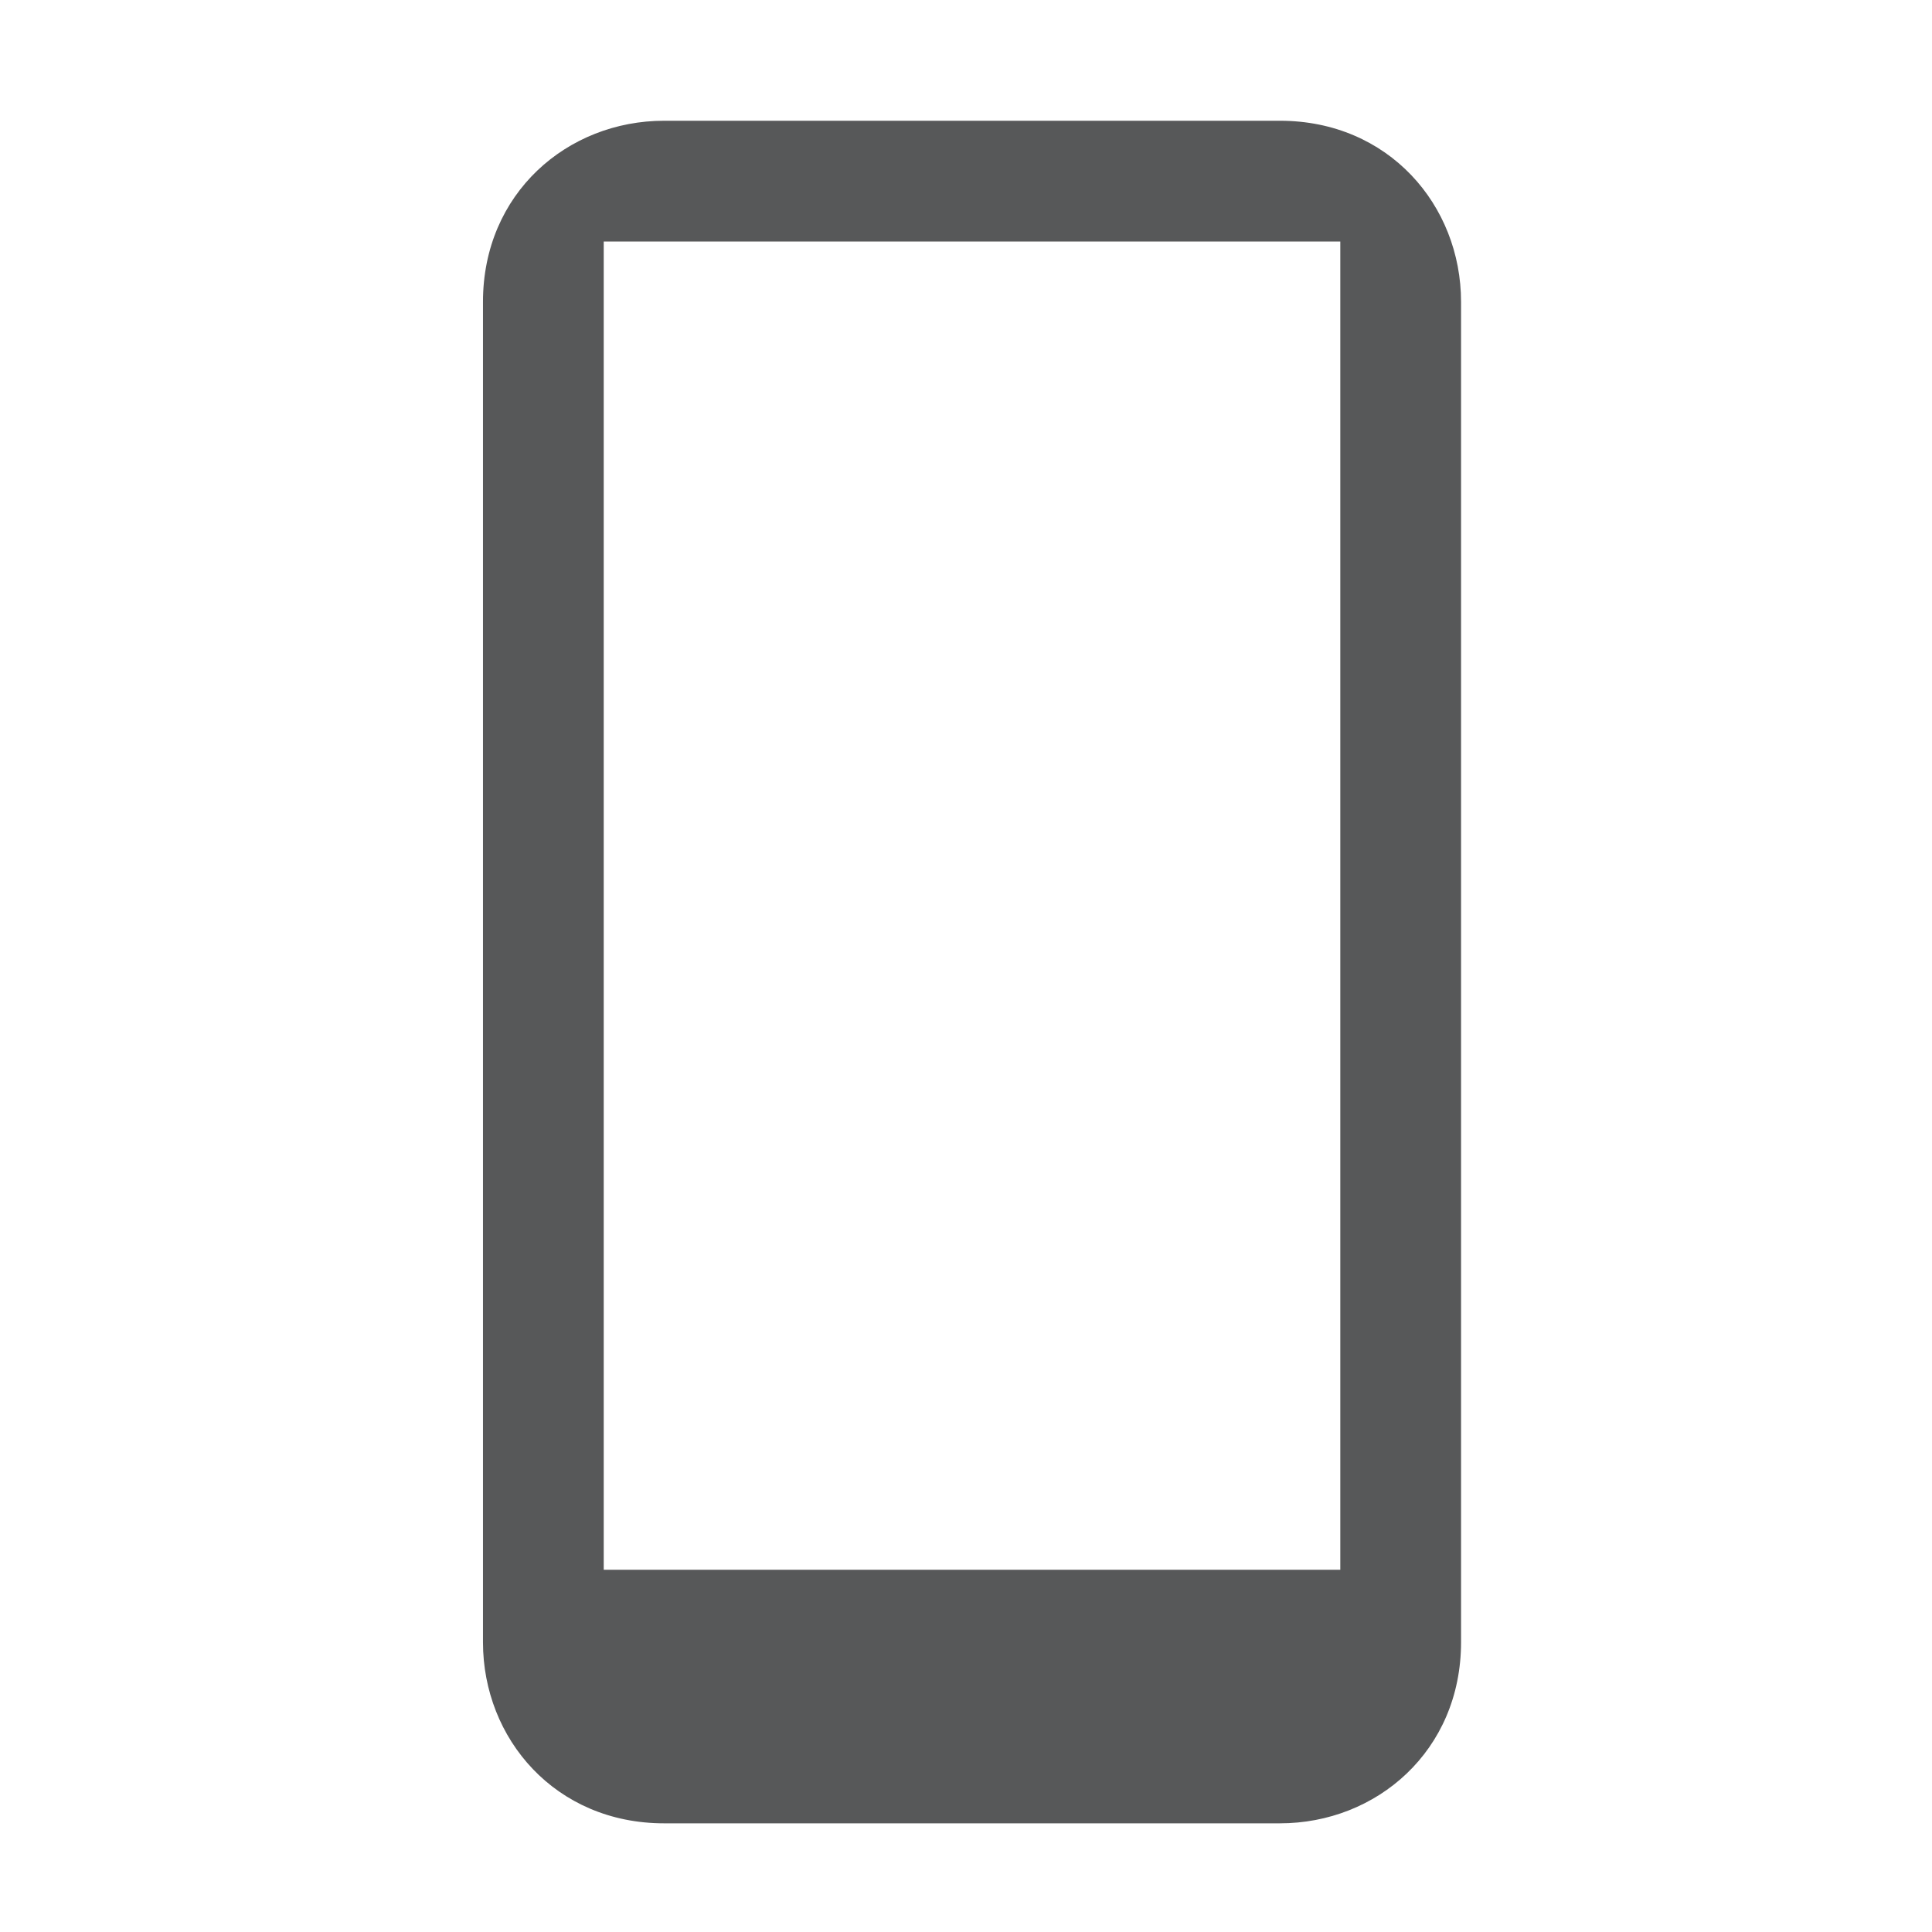
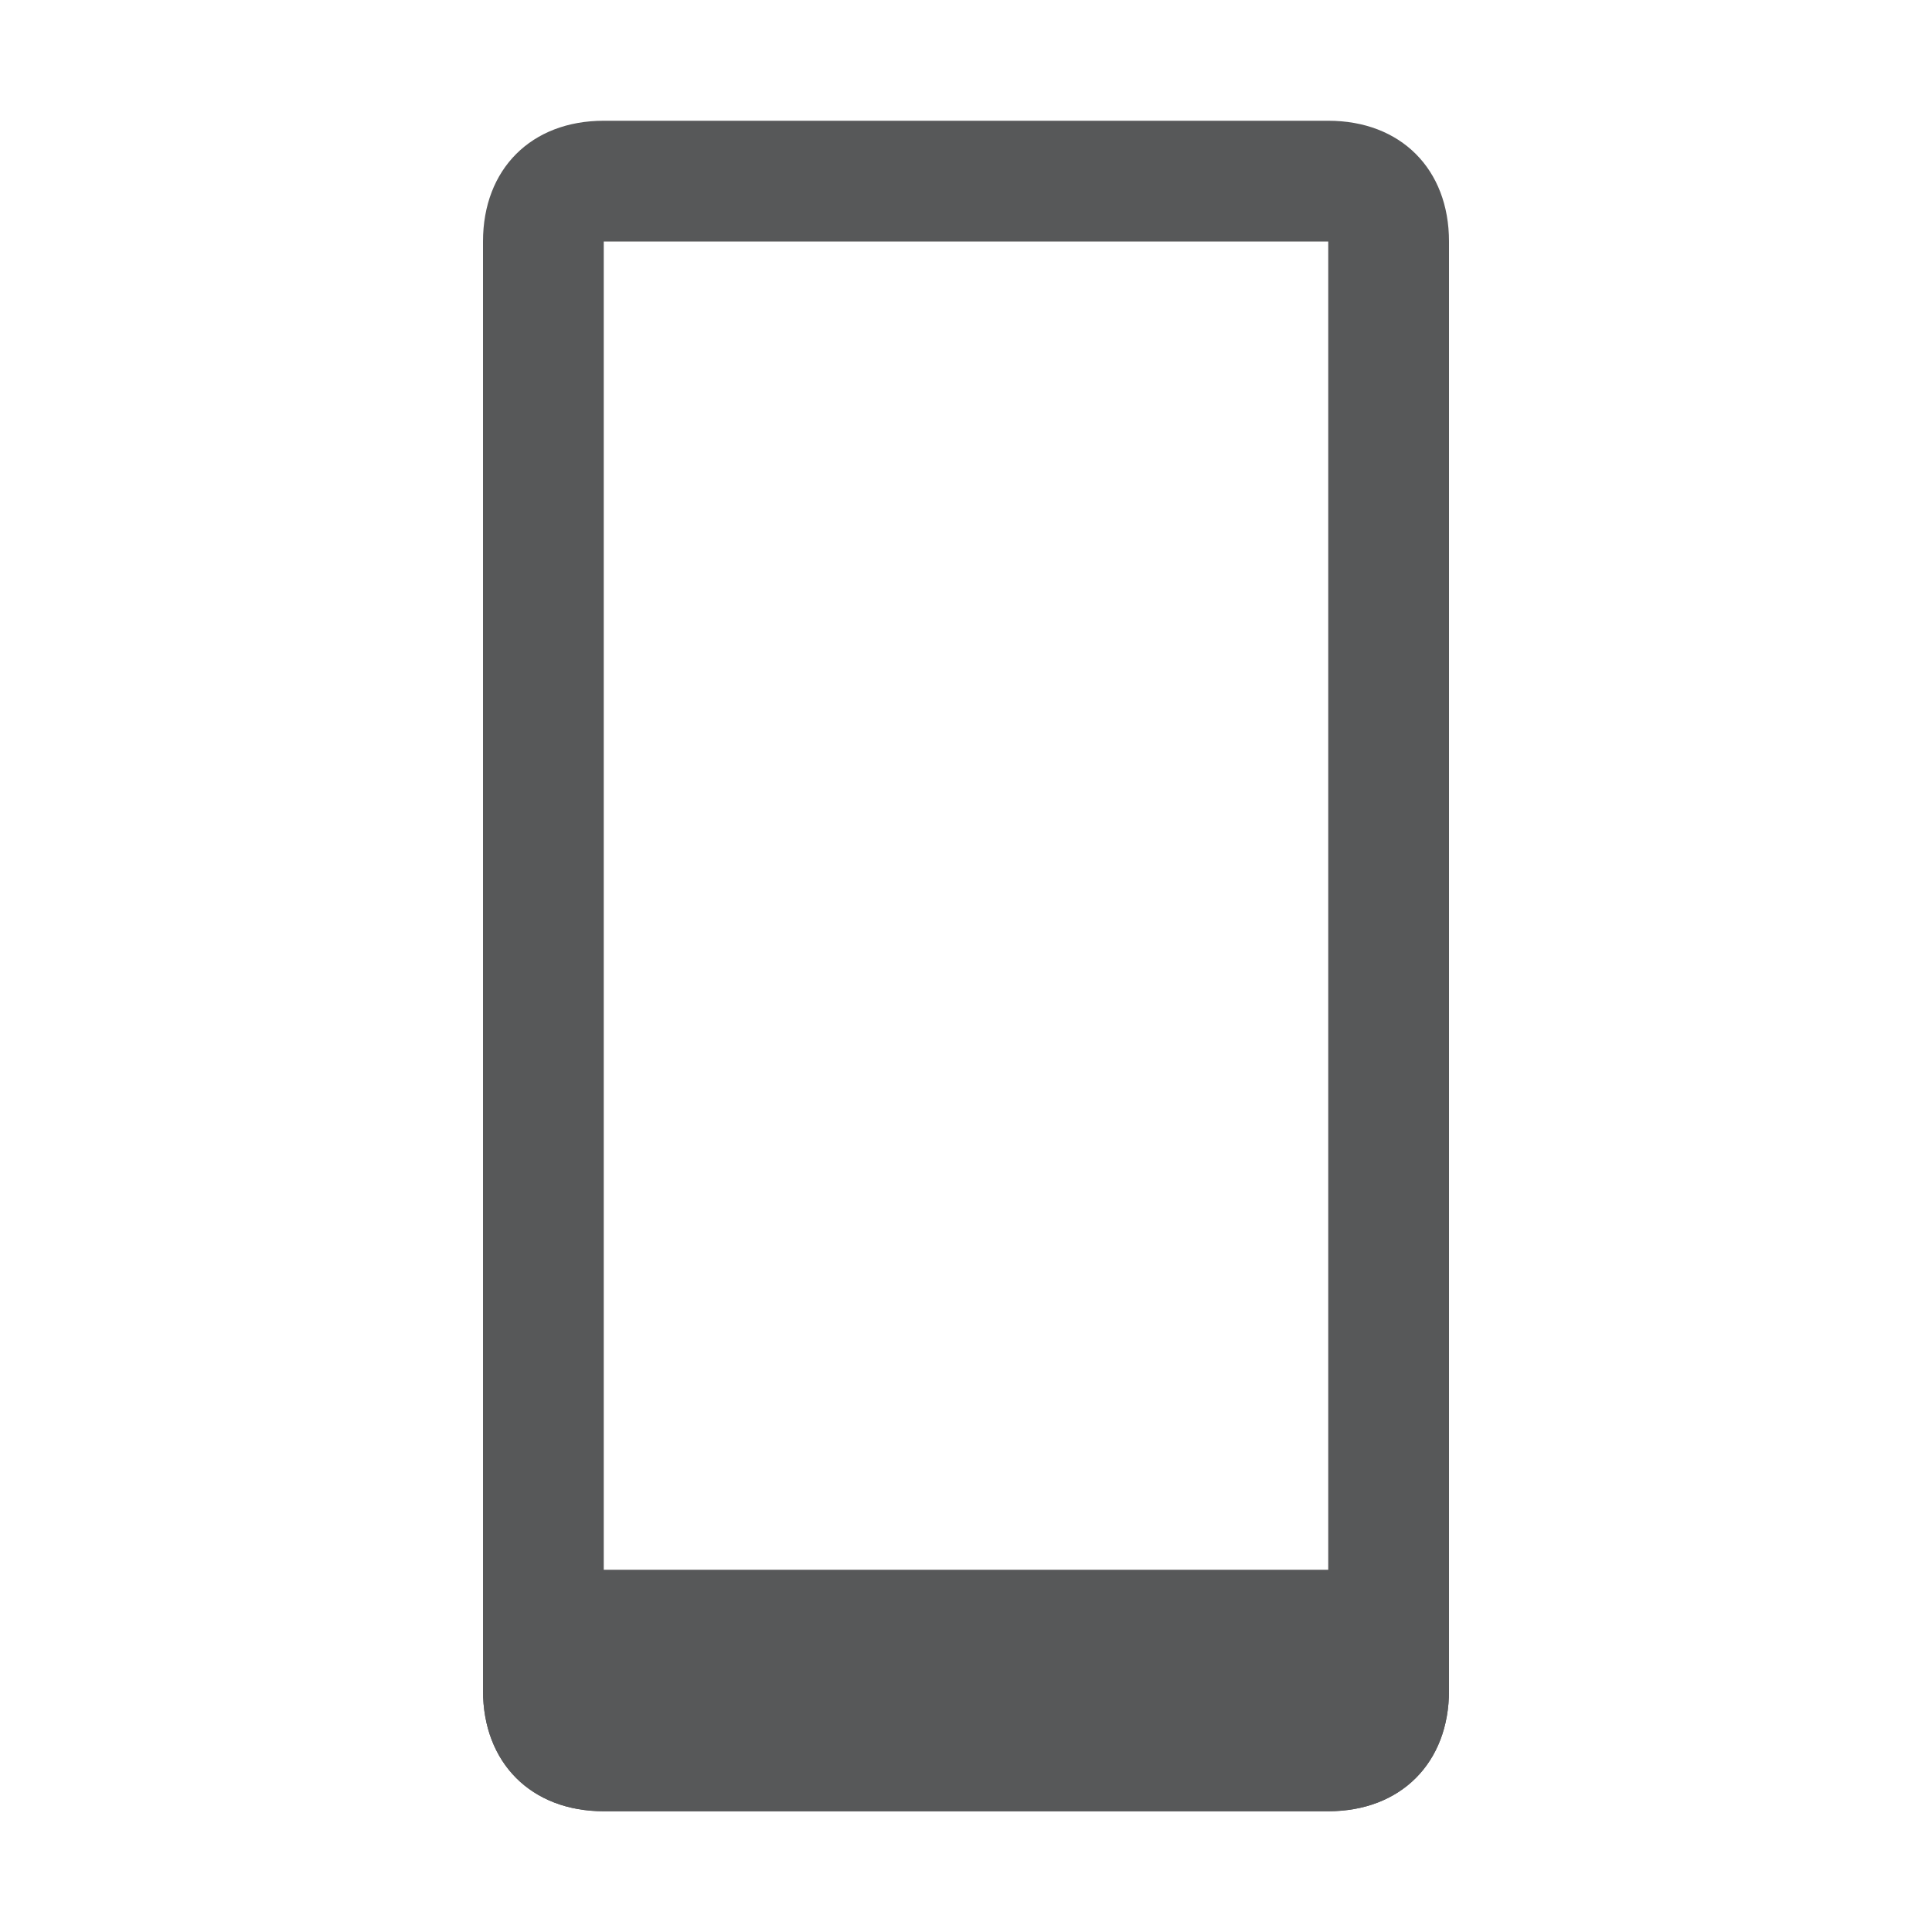
<svg xmlns="http://www.w3.org/2000/svg" version="1.1" id="svg7384" x="0px" y="0px" viewBox="0 0 16 16" style="enable-background:new 0 0 16 16;" xml:space="preserve">
  <style type="text/css">
- 	.st0{opacity:0.75;}
- 	.st1{fill:#1F2022;}
+ 	.st0{display:none;opacity:0.75;}
+ 	.st1{display:inline;fill:#1F2022;}
+ 	.st2{opacity:0.75;}
+ 	.st3{fill:#1F2022;}
</style>
  <g id="layer9" transform="translate(218.9998,-447)">
</g>
  <g id="layer10" transform="translate(218.9998,-447)" class="st0">
    <path id="path23868" class="st1" d="M-213.5,448   c-0.8,0-1.5,0.6-1.5,1.5v11.1c0,0.8,0.6,1.5,1.5,1.5h5.1c0.8,0,1.5-0.6,1.5-1.5v-11.1c0-0.8-0.6-1.5-1.5-1.5H-213.5z M-214,449h6.1   v11h-6.1V449z" />
  </g>
  <g id="layer11" transform="translate(218.9998,-447)">
</g>
  <g id="layer13" transform="translate(218.9998,-447)">
</g>
  <g id="layer14" transform="translate(218.9998,-447)">
</g>
  <g id="layer15" transform="translate(218.9998,-447)">
</g>
  <g id="g71291" transform="translate(218.9998,-447)">
</g>
  <g id="g4953" transform="translate(218.9998,-447)">
</g>
  <g id="layer12" transform="translate(218.9998,-447)">
</g>
+   <g class="st2">
+     <g>
+       <path class="st3" d="M11,2v12H5V2H11 M11,1H5C4.4,1,4,1.4,4,2v12c0,0.6,0.4,1,1,1h6c0.6,0,1-0.4,1-1V2C12,1.4,11.6,1,11,1L11,1z" />
+     </g>
+     <path class="st3" d="M11,15H5c-0.6,0-1-0.4-1-1v-1h8v1C12,14.6,11.6,15,11,15z" />
+   </g>
</svg>
